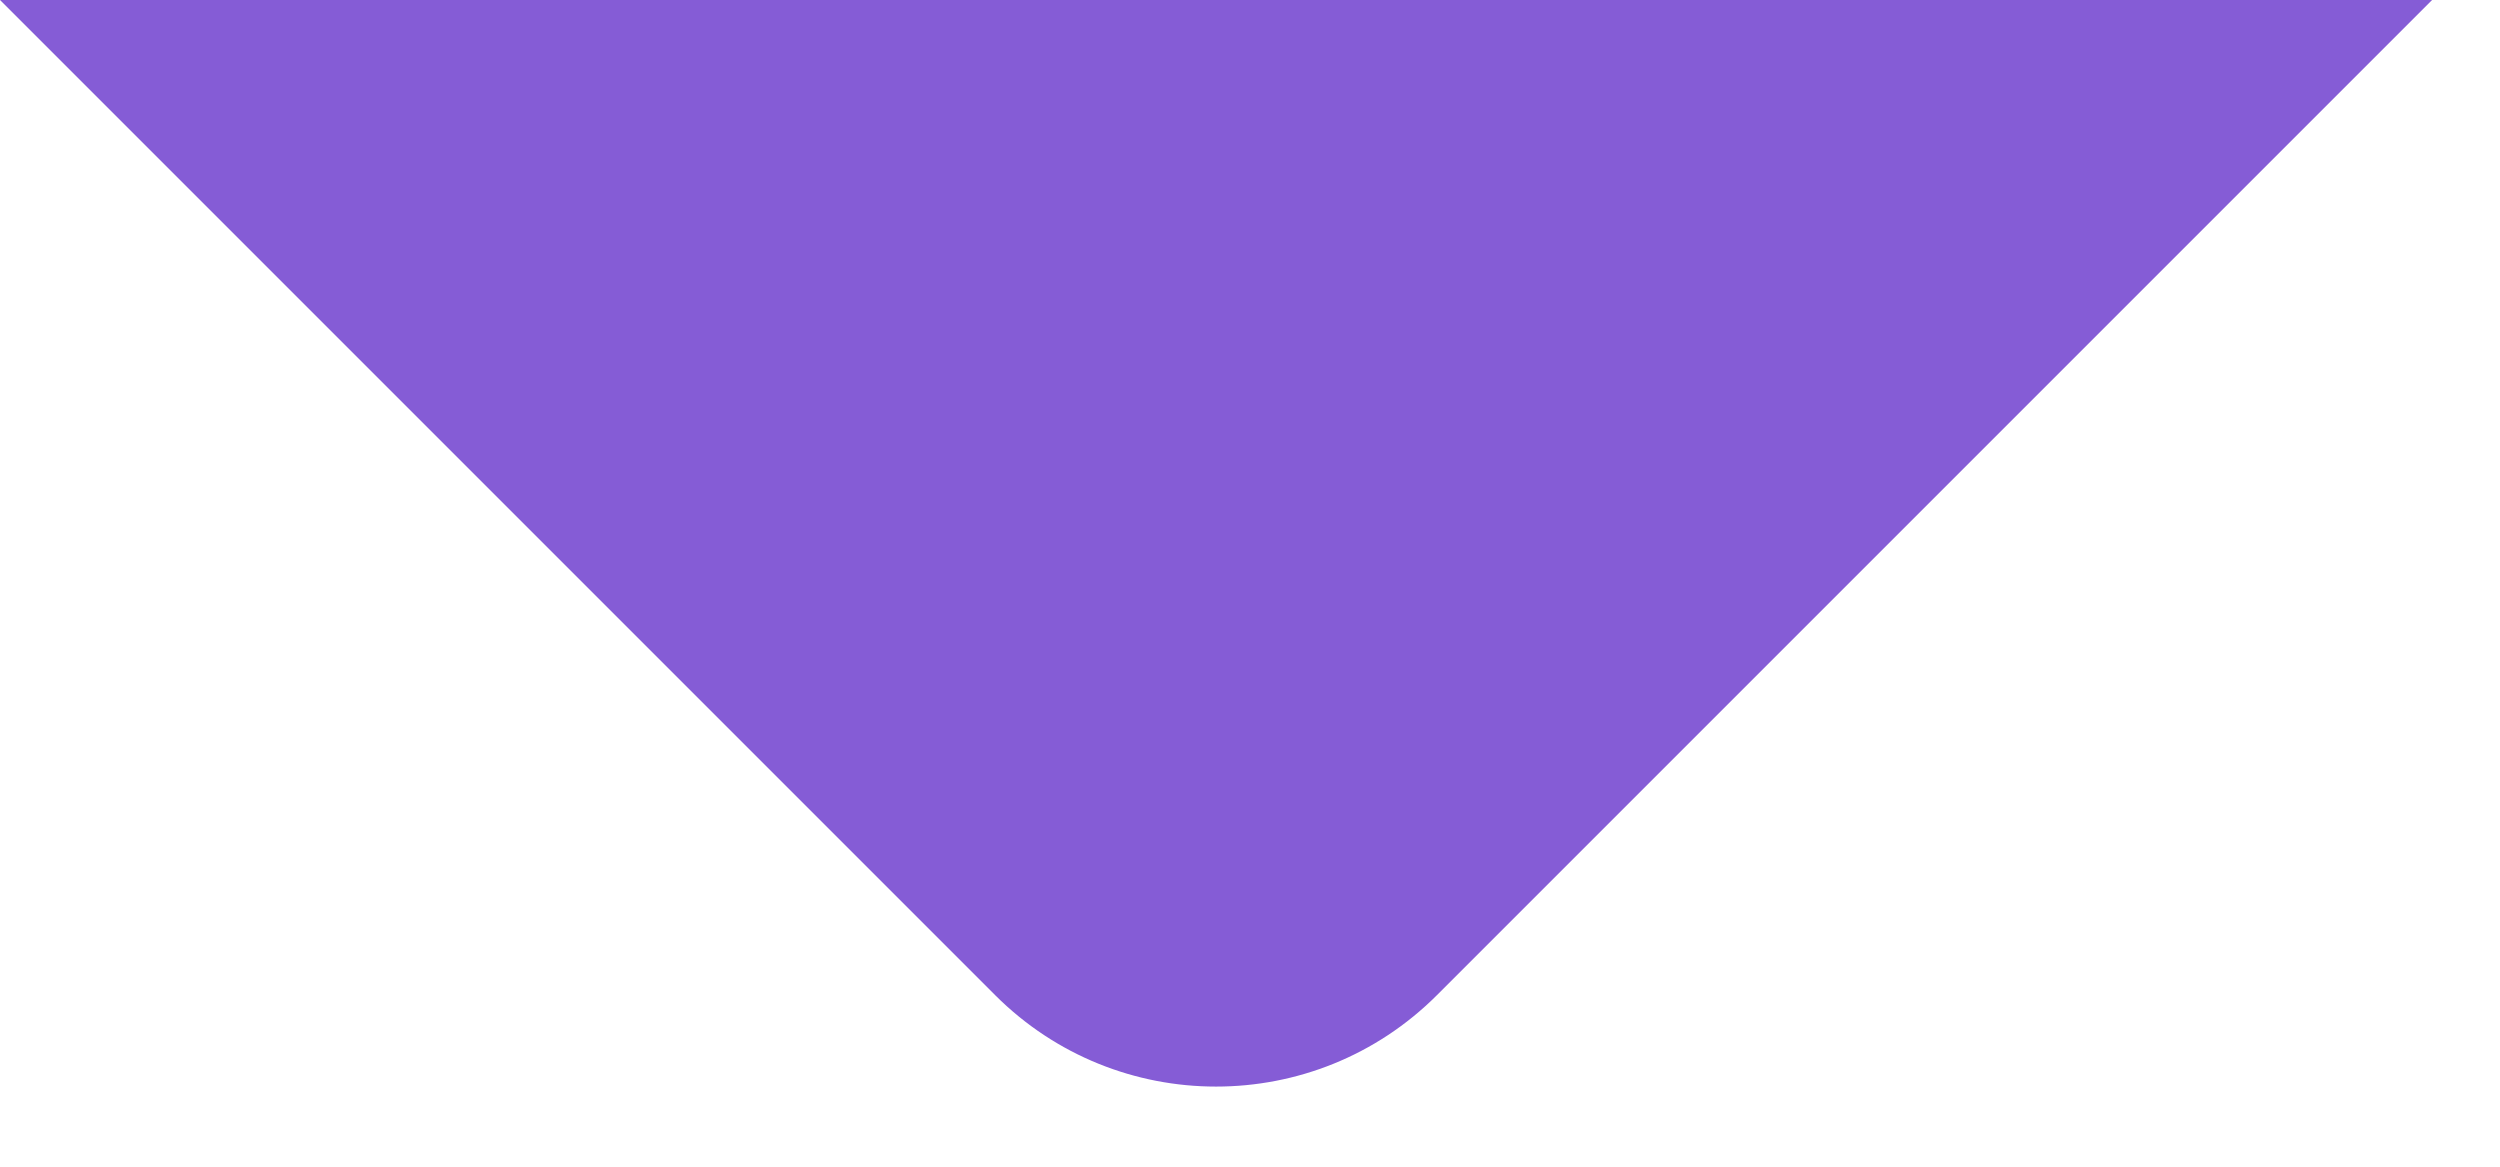
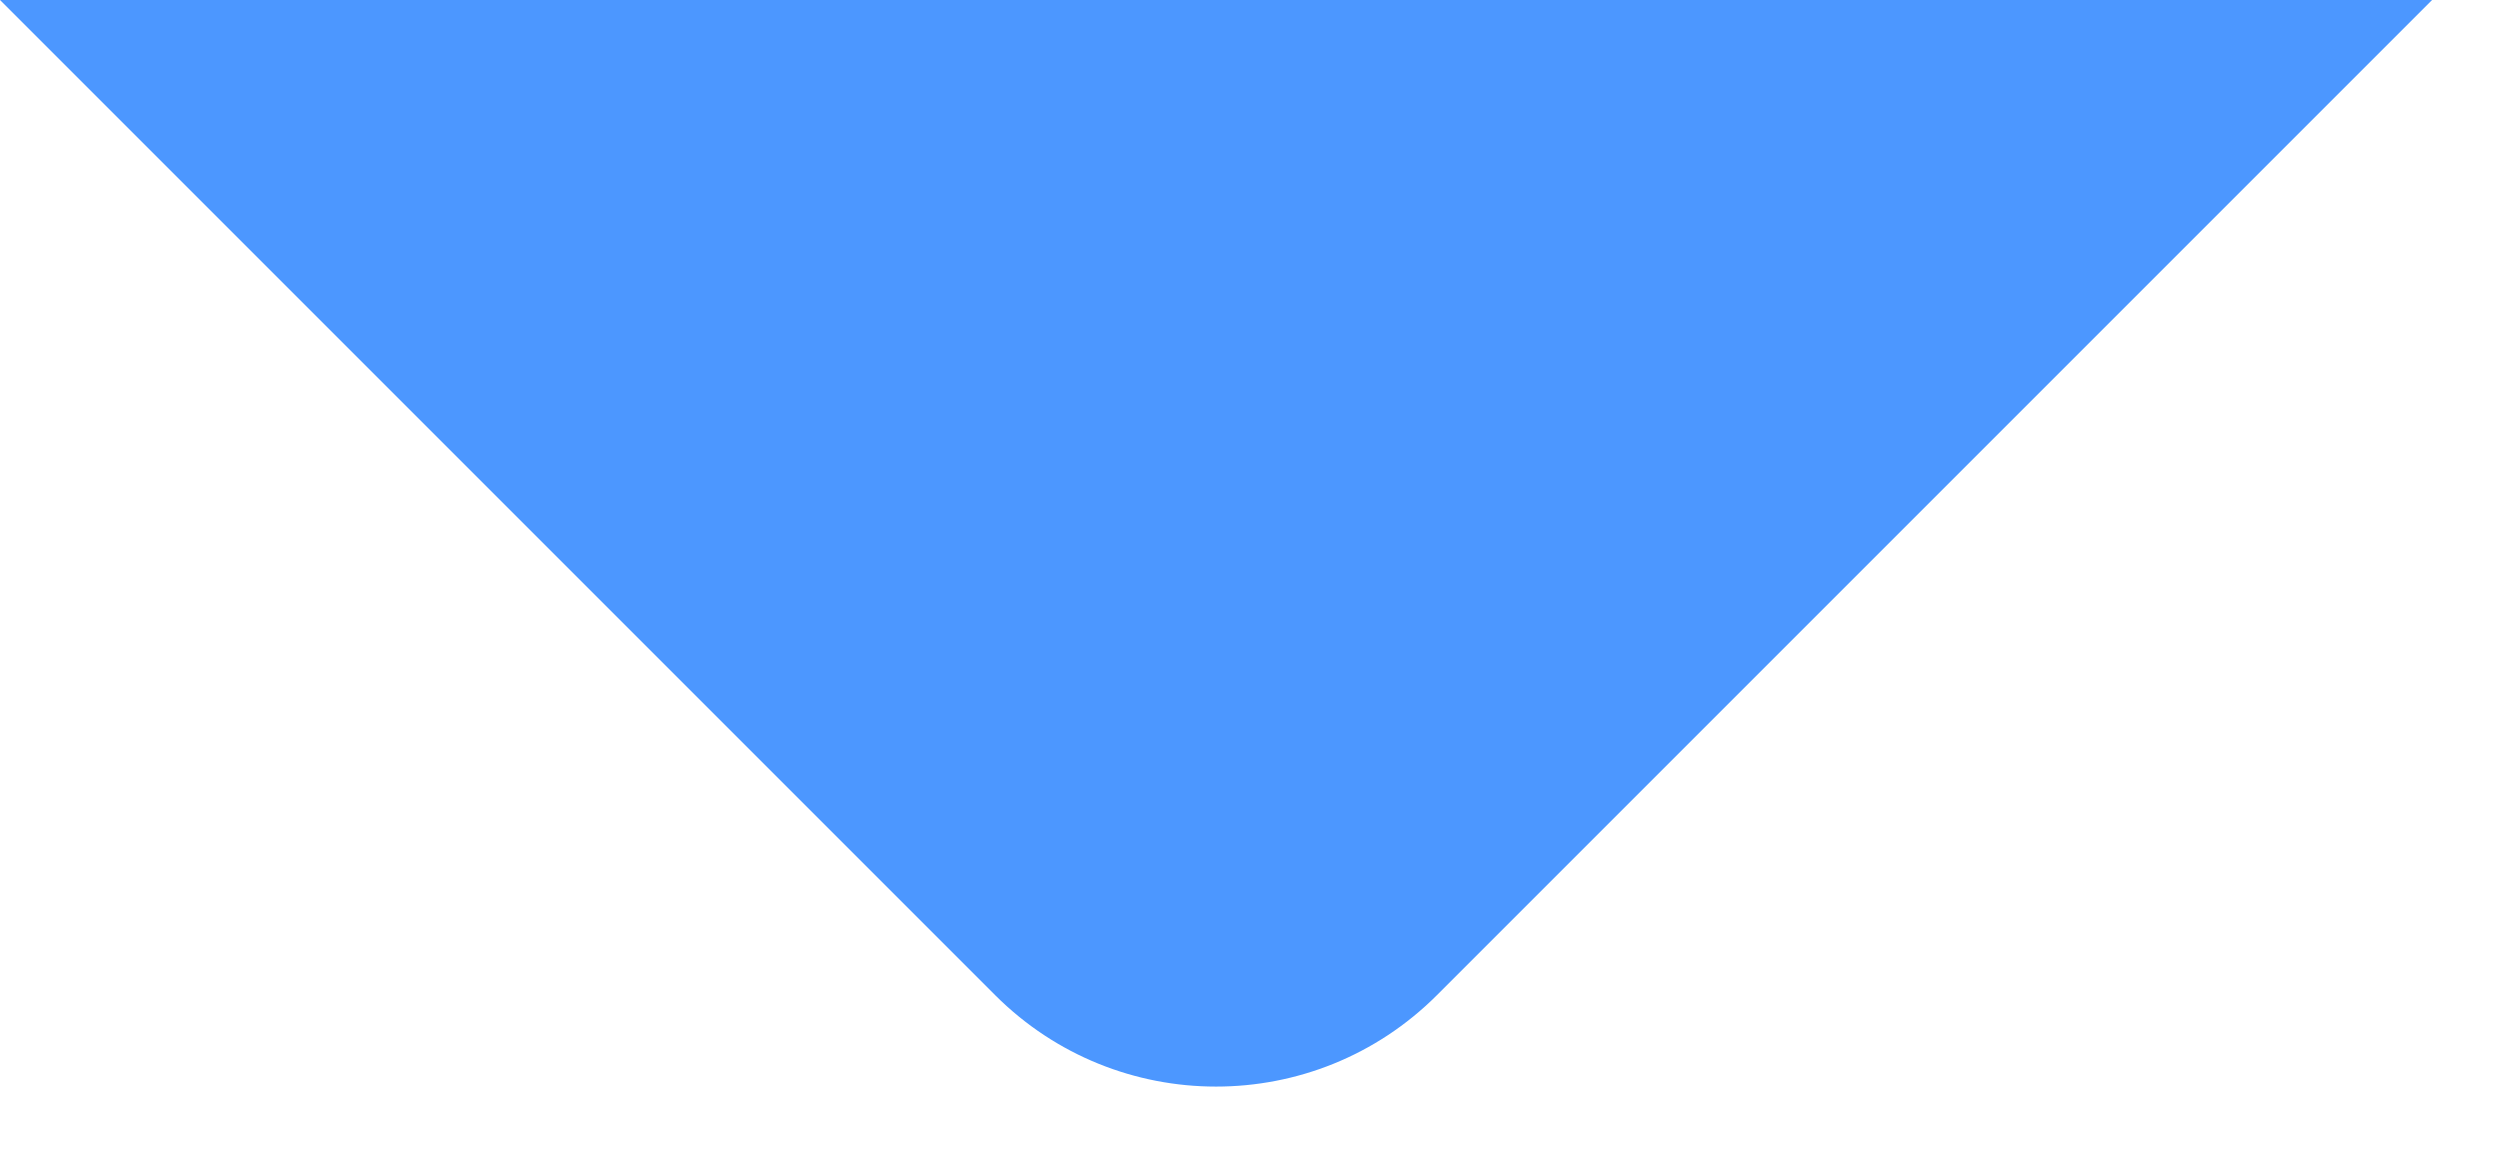
<svg xmlns="http://www.w3.org/2000/svg" width="30" height="14" viewBox="0 0 30 14" fill="none">
-   <path d="M29.185 -4.95911e-05L0 -4.95911e-05L11.941 11.941C13.405 13.405 15.78 13.405 17.244 11.941L29.185 -4.95911e-05Z" fill="#855CD6" />
+   <path d="M29.185 -4.95911e-05L0 -4.95911e-05L11.941 11.941C13.405 13.405 15.78 13.405 17.244 11.941L29.185 -4.95911e-05Z" fill="#4C97FF" />
</svg>
